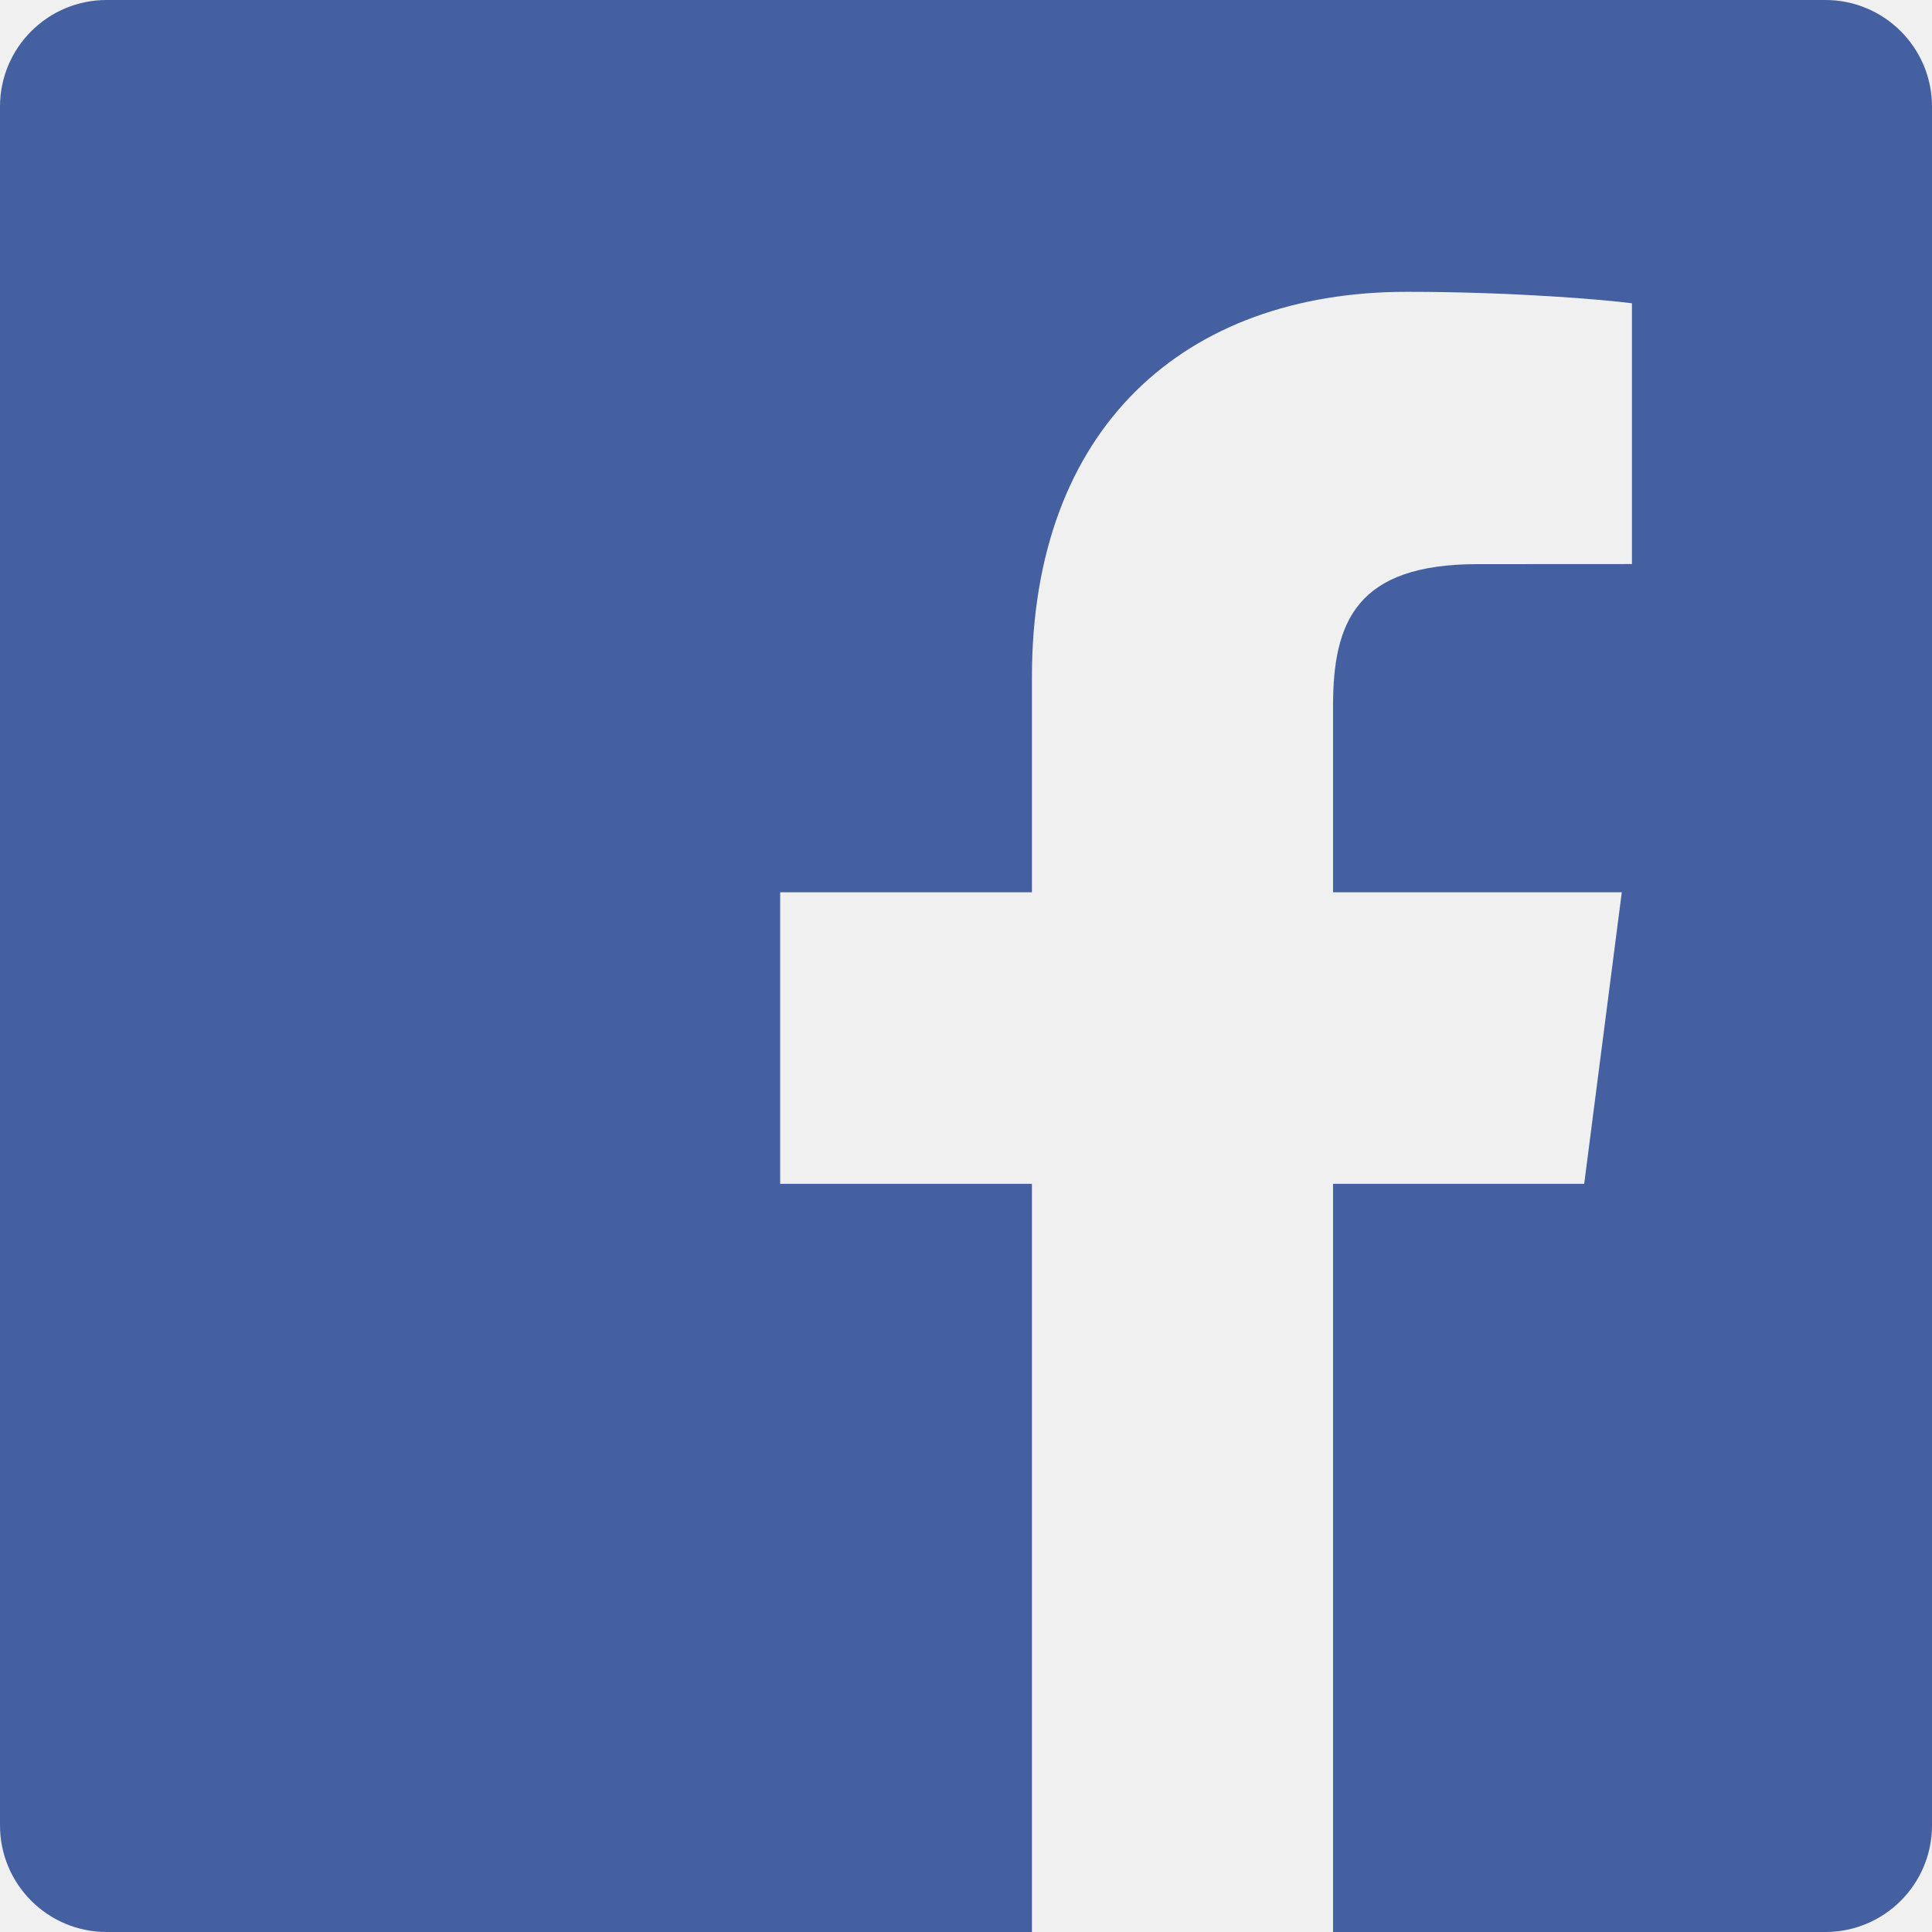
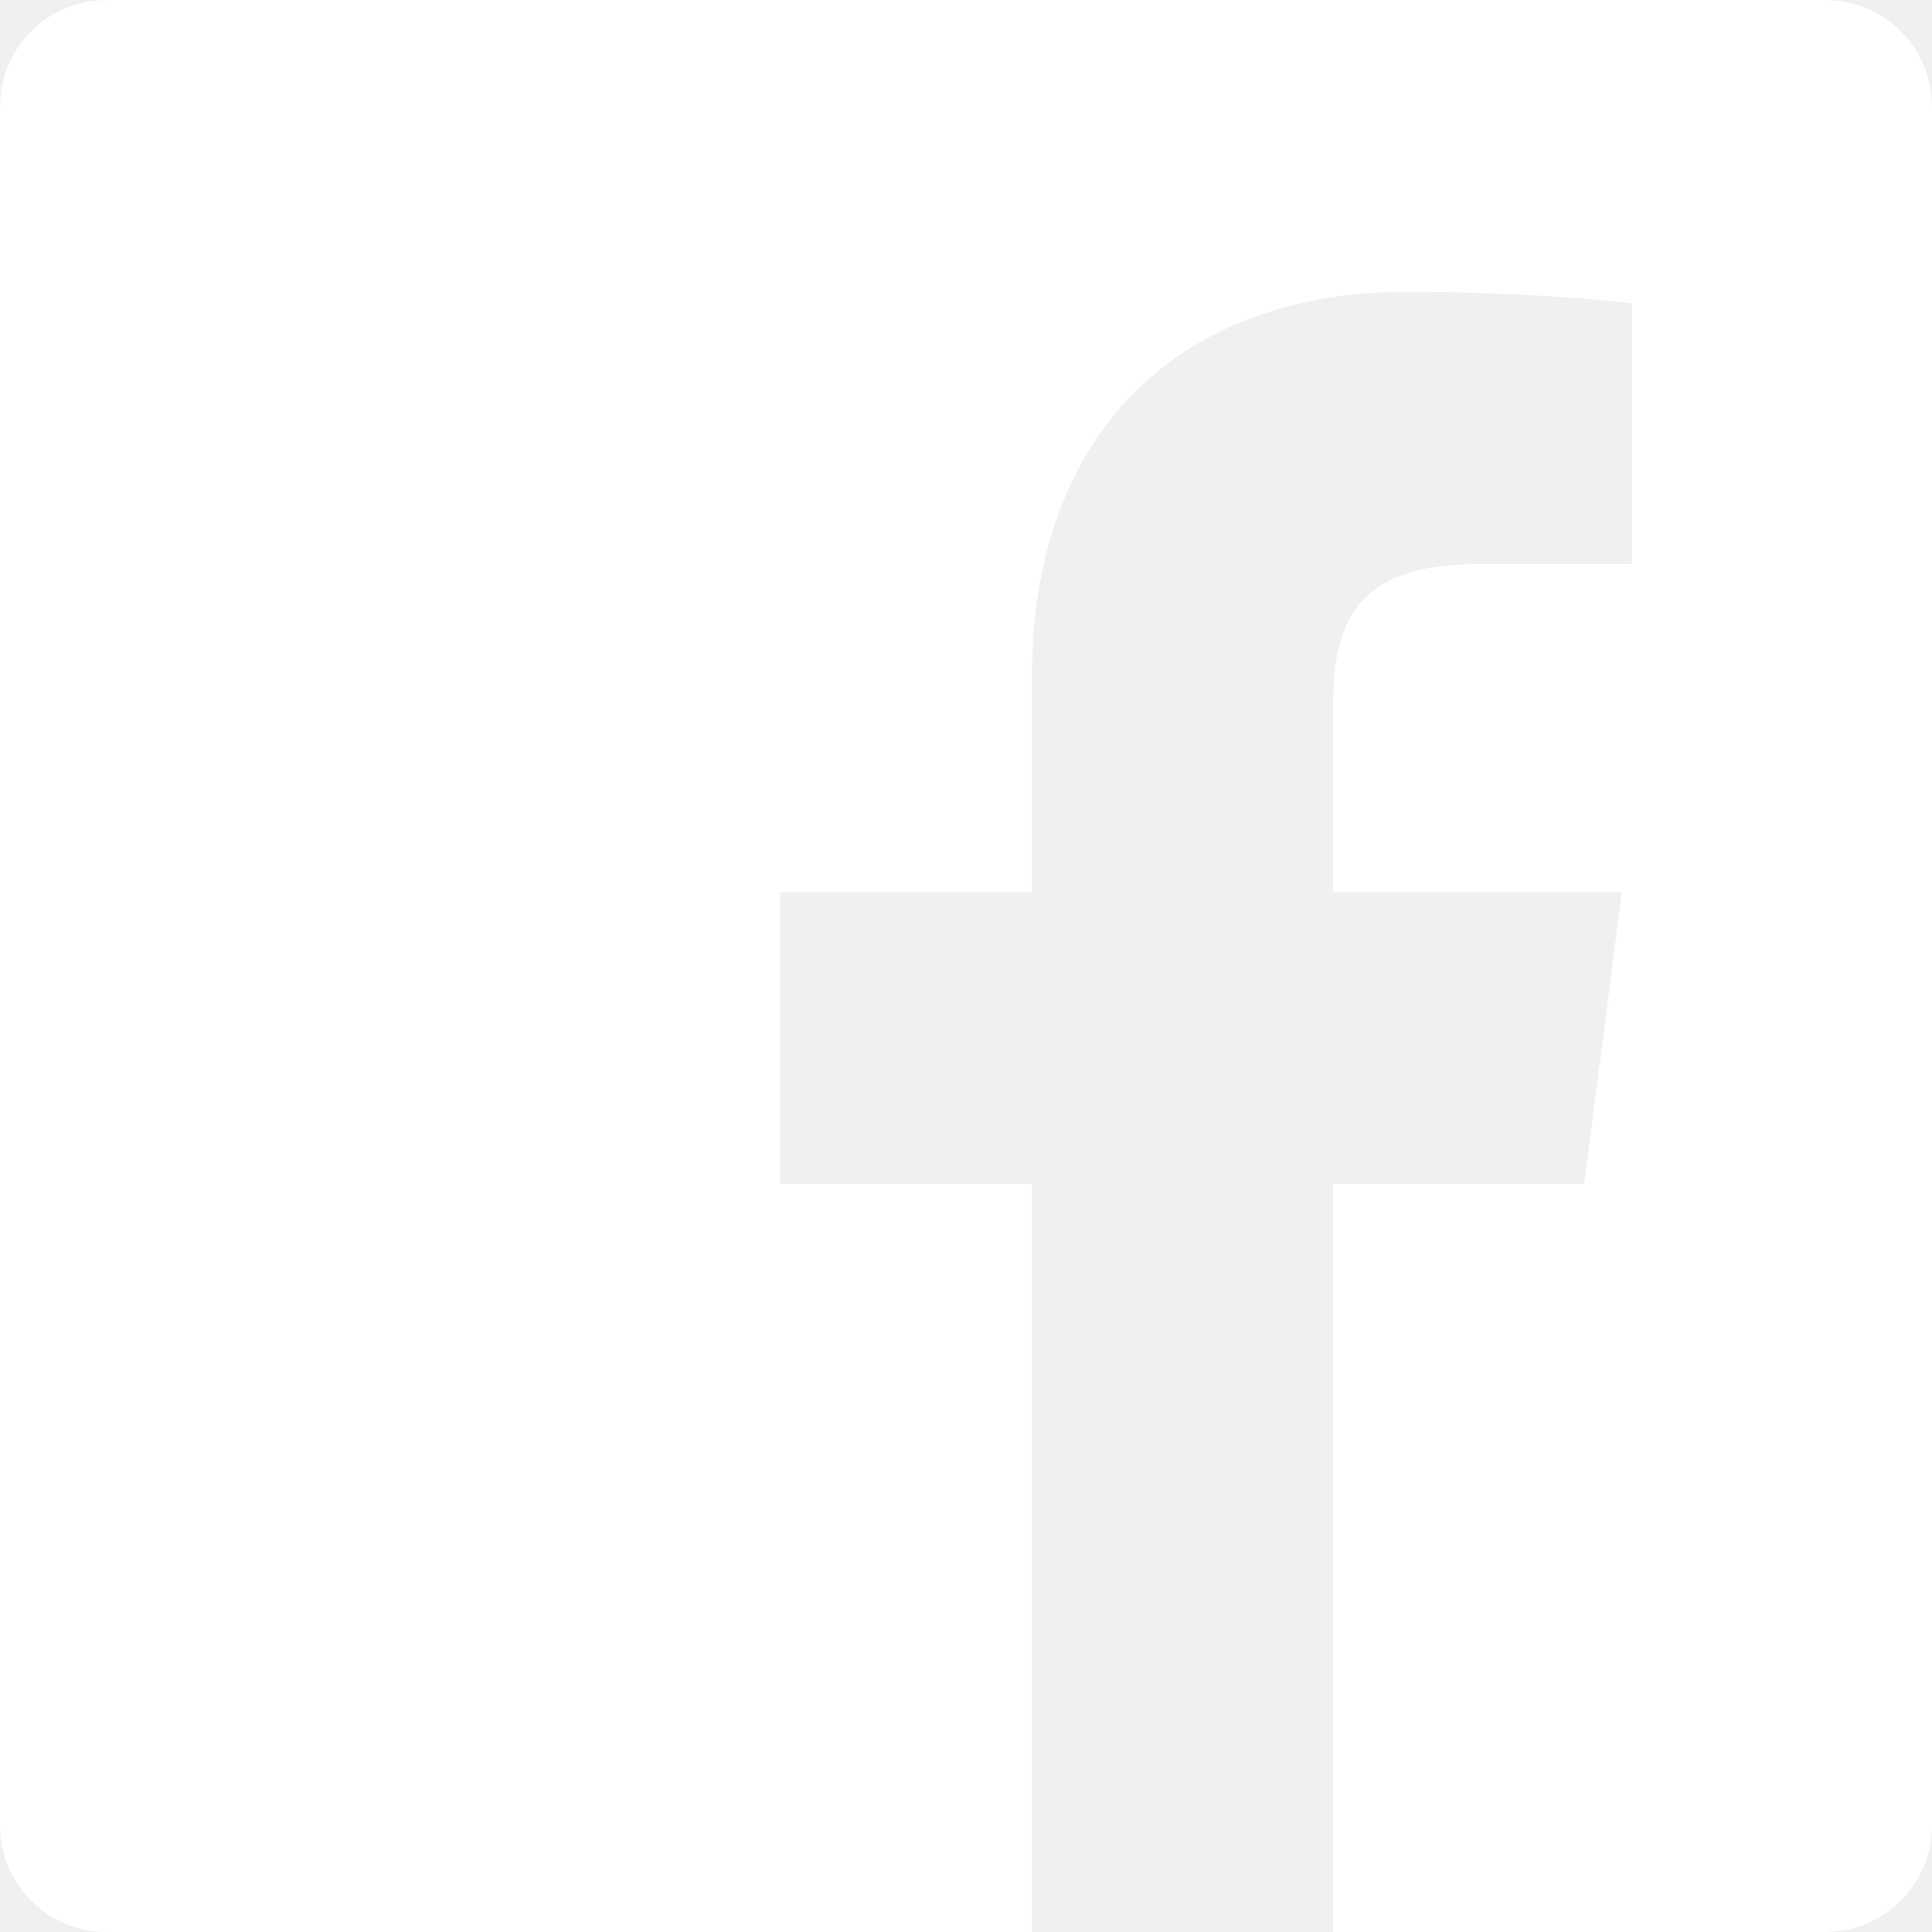
- <svg xmlns="http://www.w3.org/2000/svg" width="800px" height="800px" viewBox="0 0 48 48" version="1.1" fill="#000000">
+ <svg xmlns="http://www.w3.org/2000/svg" width="800px" height="800px" viewBox="0 0 48 48" version="1.1" fill="#ffffff">
  <g id="SVGRepo_bgCarrier" stroke-width="0" />
  <g id="SVGRepo_tracerCarrier" stroke-linecap="round" stroke-linejoin="round" />
  <g id="SVGRepo_iconCarrier">
    <defs> </defs>
    <g id="Icons" stroke="none" stroke-width="1" fill="none" fill-rule="evenodd">
-       <g id="Color-" transform="translate(-200, -160)" fill="#4460A0">
+       <g id="Color-" transform="translate(-200, -160)" fill="#ffffff">
        <path d="M225.638,208 L202.649,208 C201.186,208 200,206.814 200,205.351 L200,162.649 C200,161.186 201.186,160 202.649,160 L245.351,160 C246.814,160 248,161.186 248,162.649 L248,205.351 C248,206.814 246.814,208 245.351,208 L233.119,208 L233.119,189.412 L239.359,189.412 L240.293,182.168 L233.119,182.168 L233.119,177.543 C233.119,175.445 233.702,174.016 236.709,174.016 L240.545,174.014 L240.545,167.535 C239.882,167.447 237.605,167.25 234.956,167.25 C229.425,167.25 225.638,170.626 225.638,176.825 L225.638,182.168 L219.383,182.168 L219.383,189.412 L225.638,189.412 L225.638,208 L225.638,208 Z" id="Facebook"> </path>
      </g>
    </g>
  </g>
</svg>
